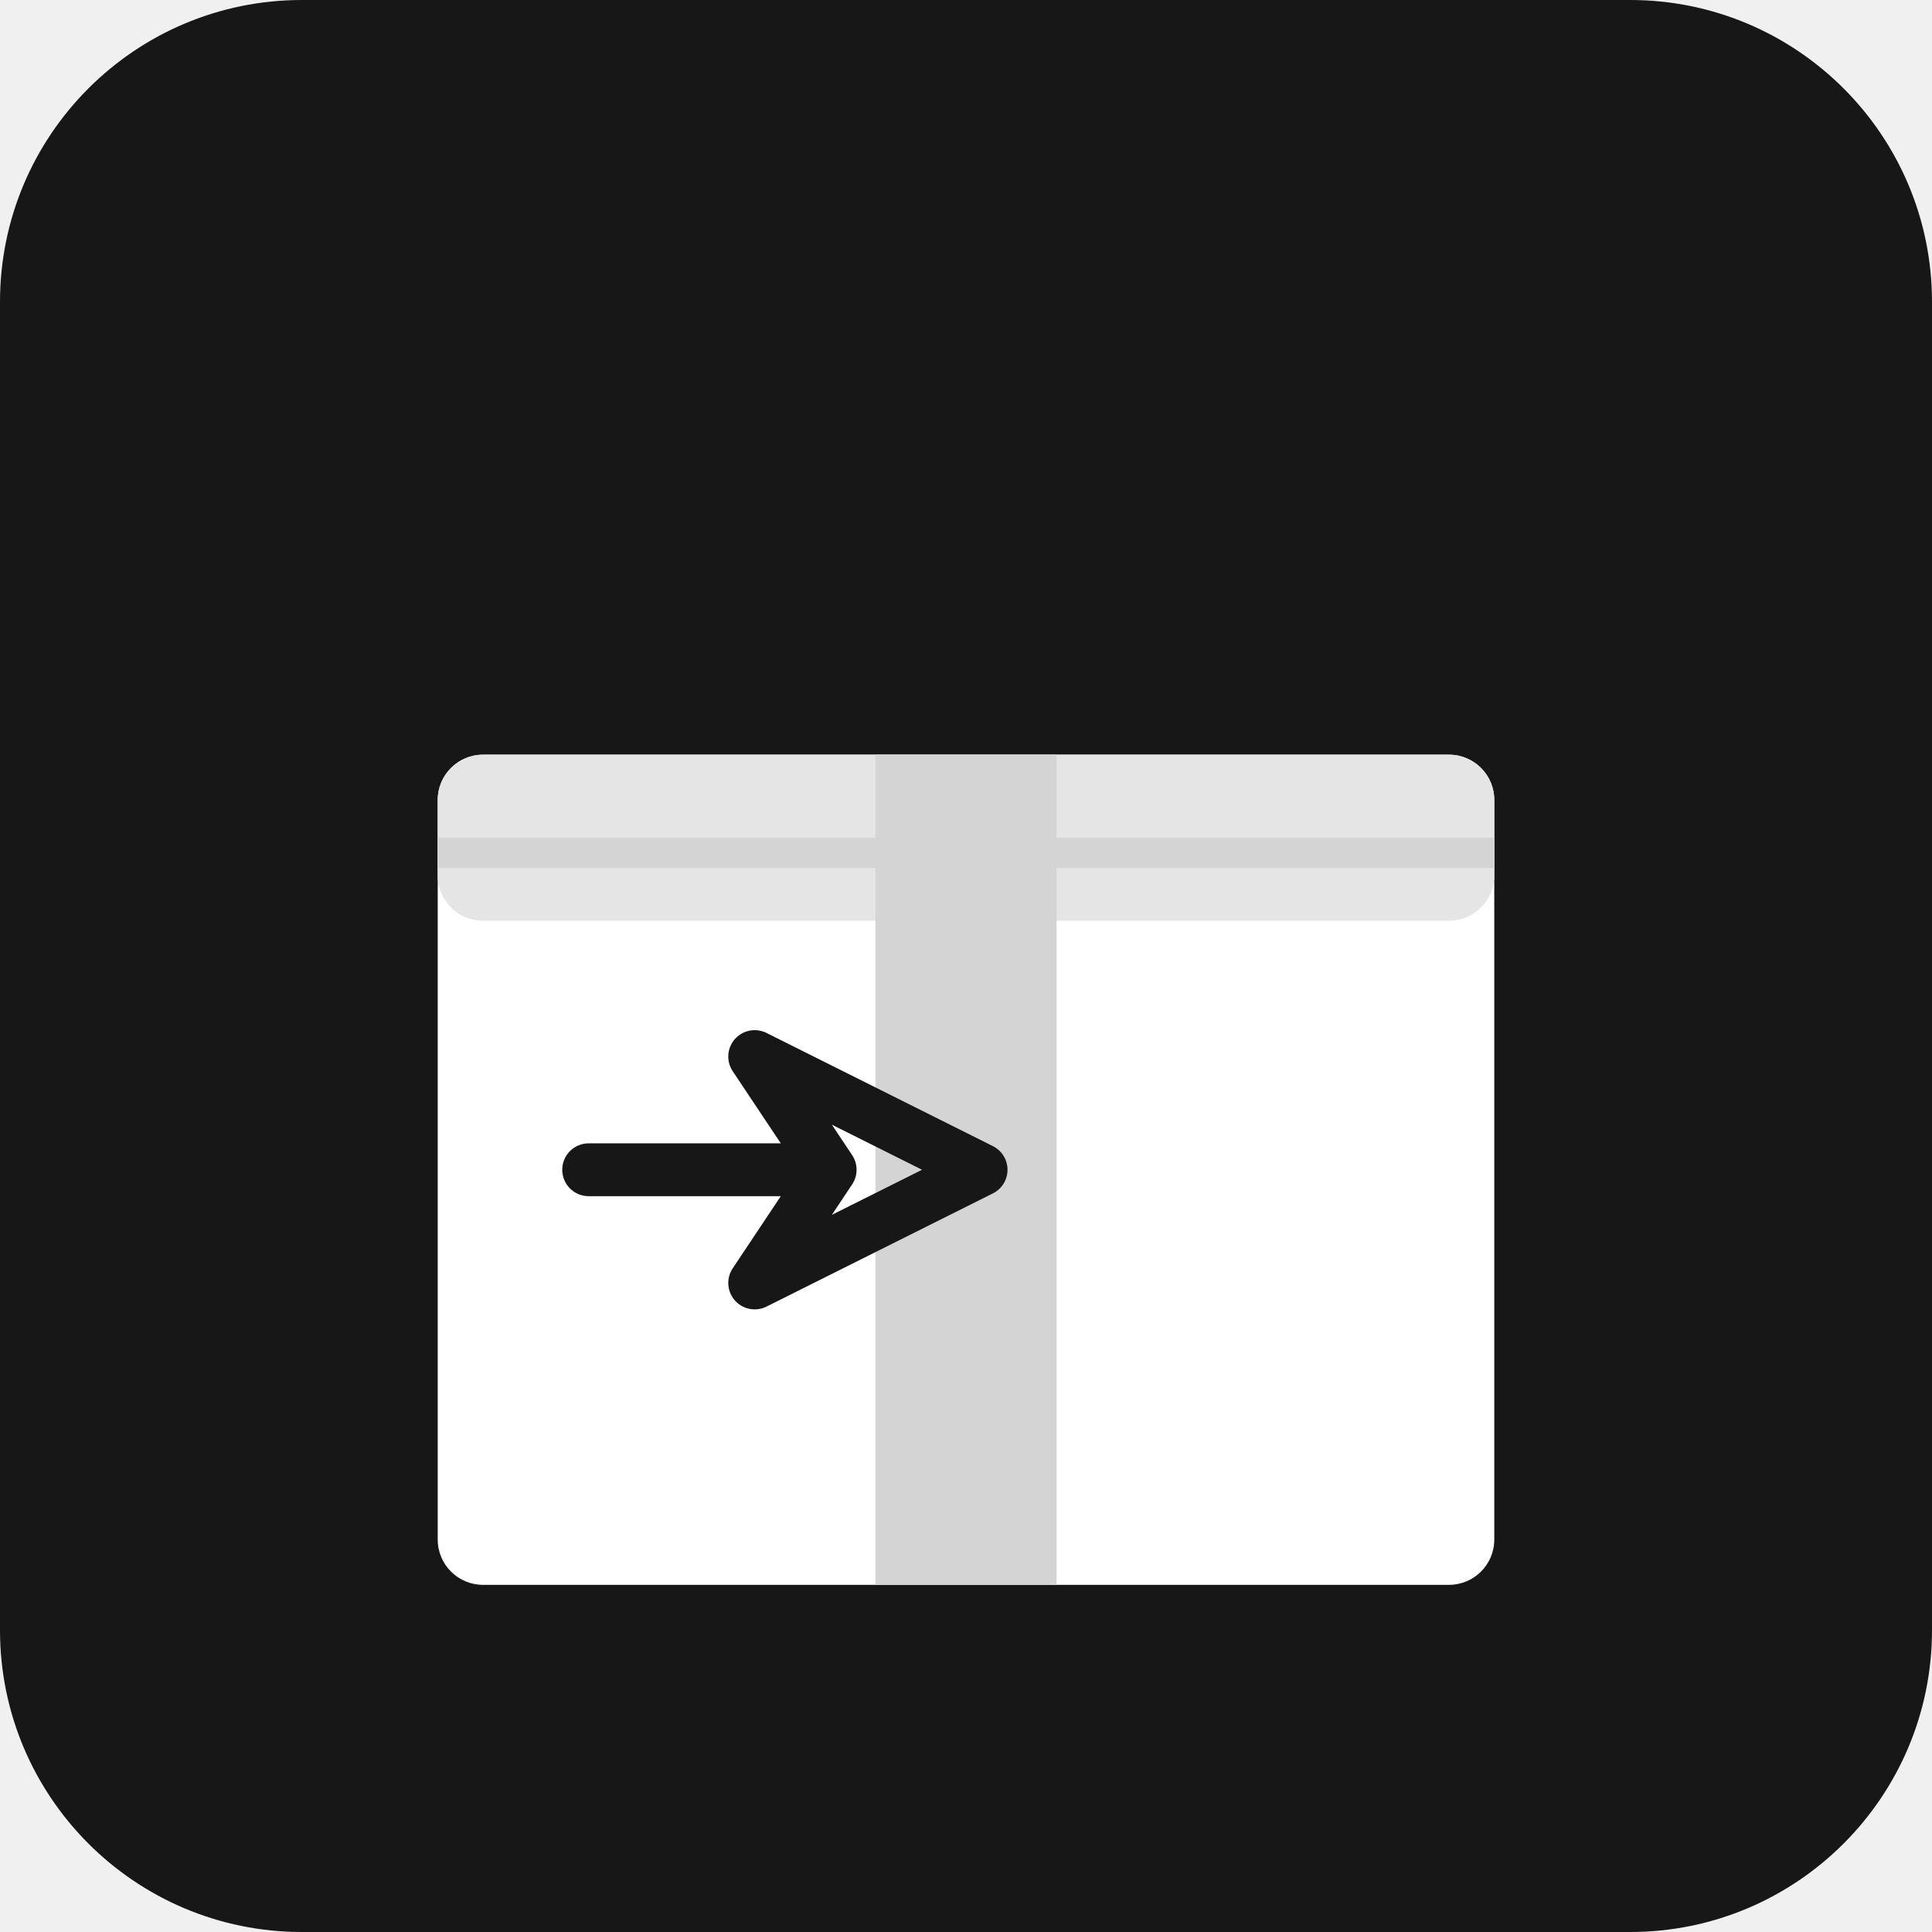
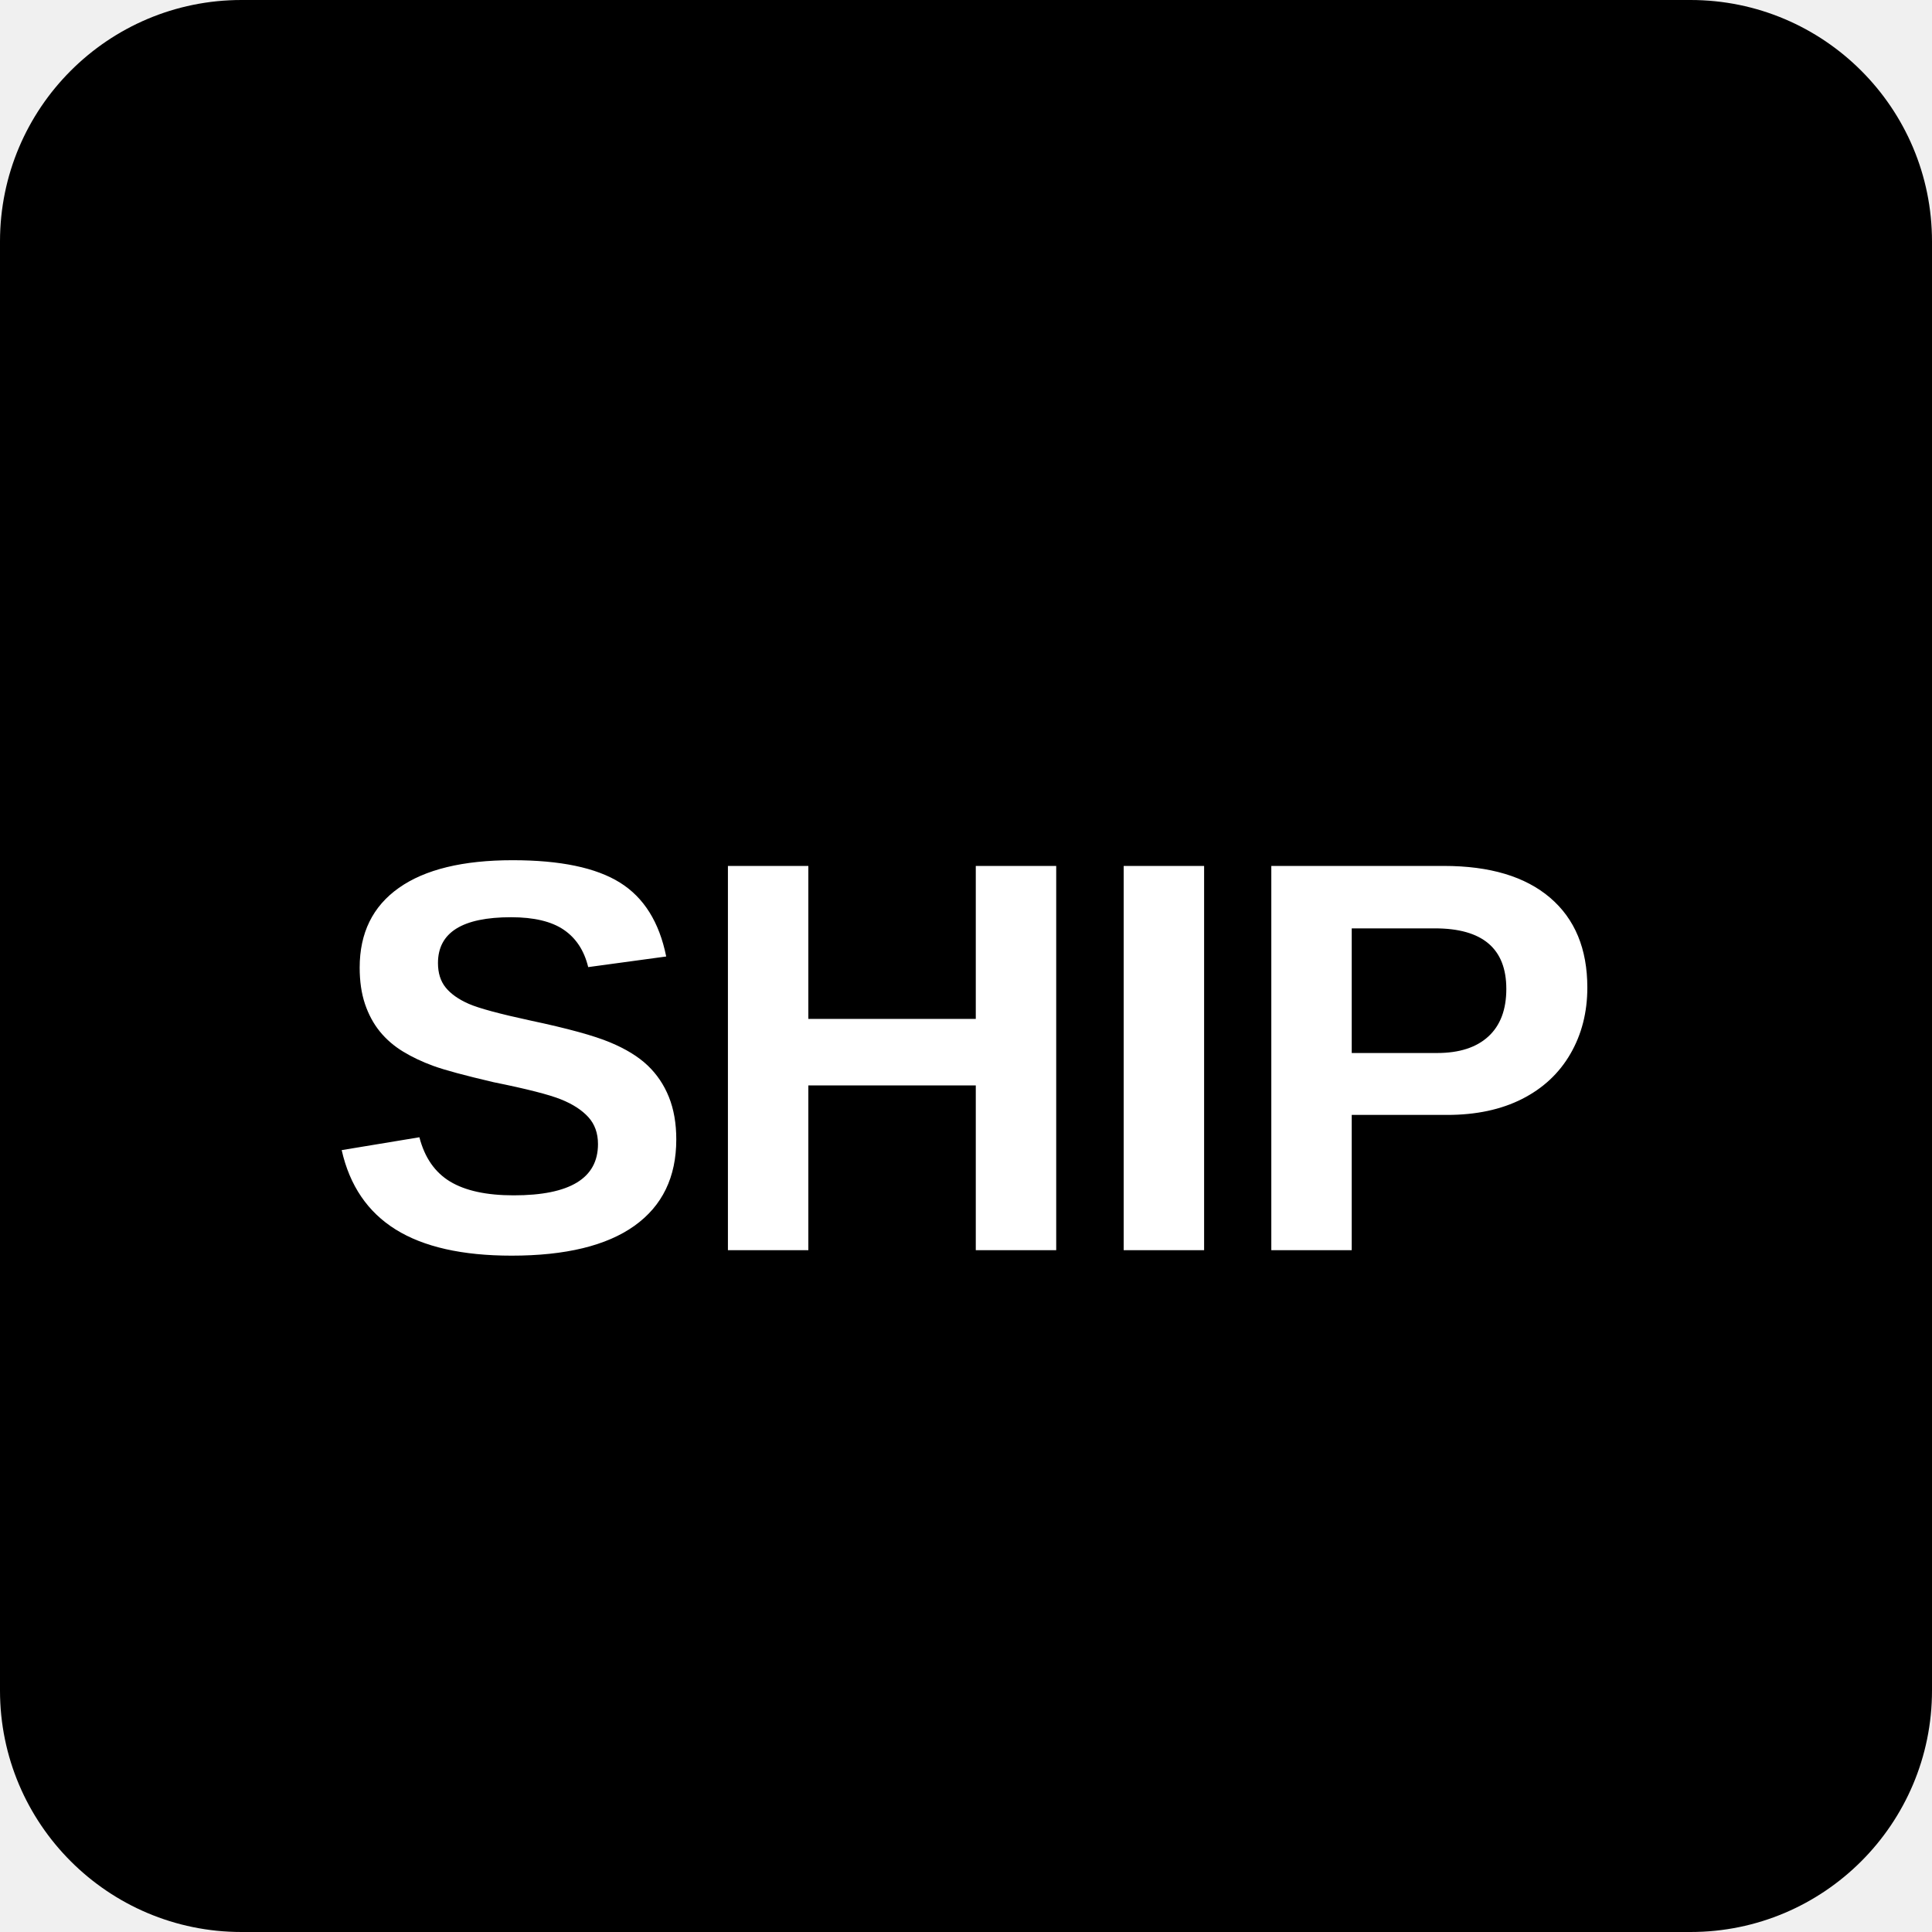
<svg xmlns="http://www.w3.org/2000/svg" viewBox="0 0 512 512">
-   <rect width="512" height="512" rx="80" fill="#171717" />
-   <rect x="116" y="200" width="280" height="220" rx="12" fill="#ffffff" />
-   <rect x="116" y="200" width="280" height="44" rx="12" fill="#e5e5e5" />
-   <rect x="232" y="200" width="48" height="220" fill="#d4d4d4" />
-   <rect x="116" y="222" width="280" height="8" fill="#d4d4d4" />
-   <path d="M156 310 L220 310 L200 280 L260 310 L200 340 L220 310" fill="none" stroke="#171717" stroke-width="14" stroke-linejoin="round" stroke-linecap="round" />
+   <rect width="512" height="512" rx="64" fill="#000000" />
+   <text x="256" y="280" text-anchor="middle" dominant-baseline="central" font-family="system-ui, -apple-system, 'Helvetica Neue', Arial, sans-serif" font-size="148" font-weight="700" fill="#ffffff" letter-spacing="-2">SHIP</text>
</svg>
